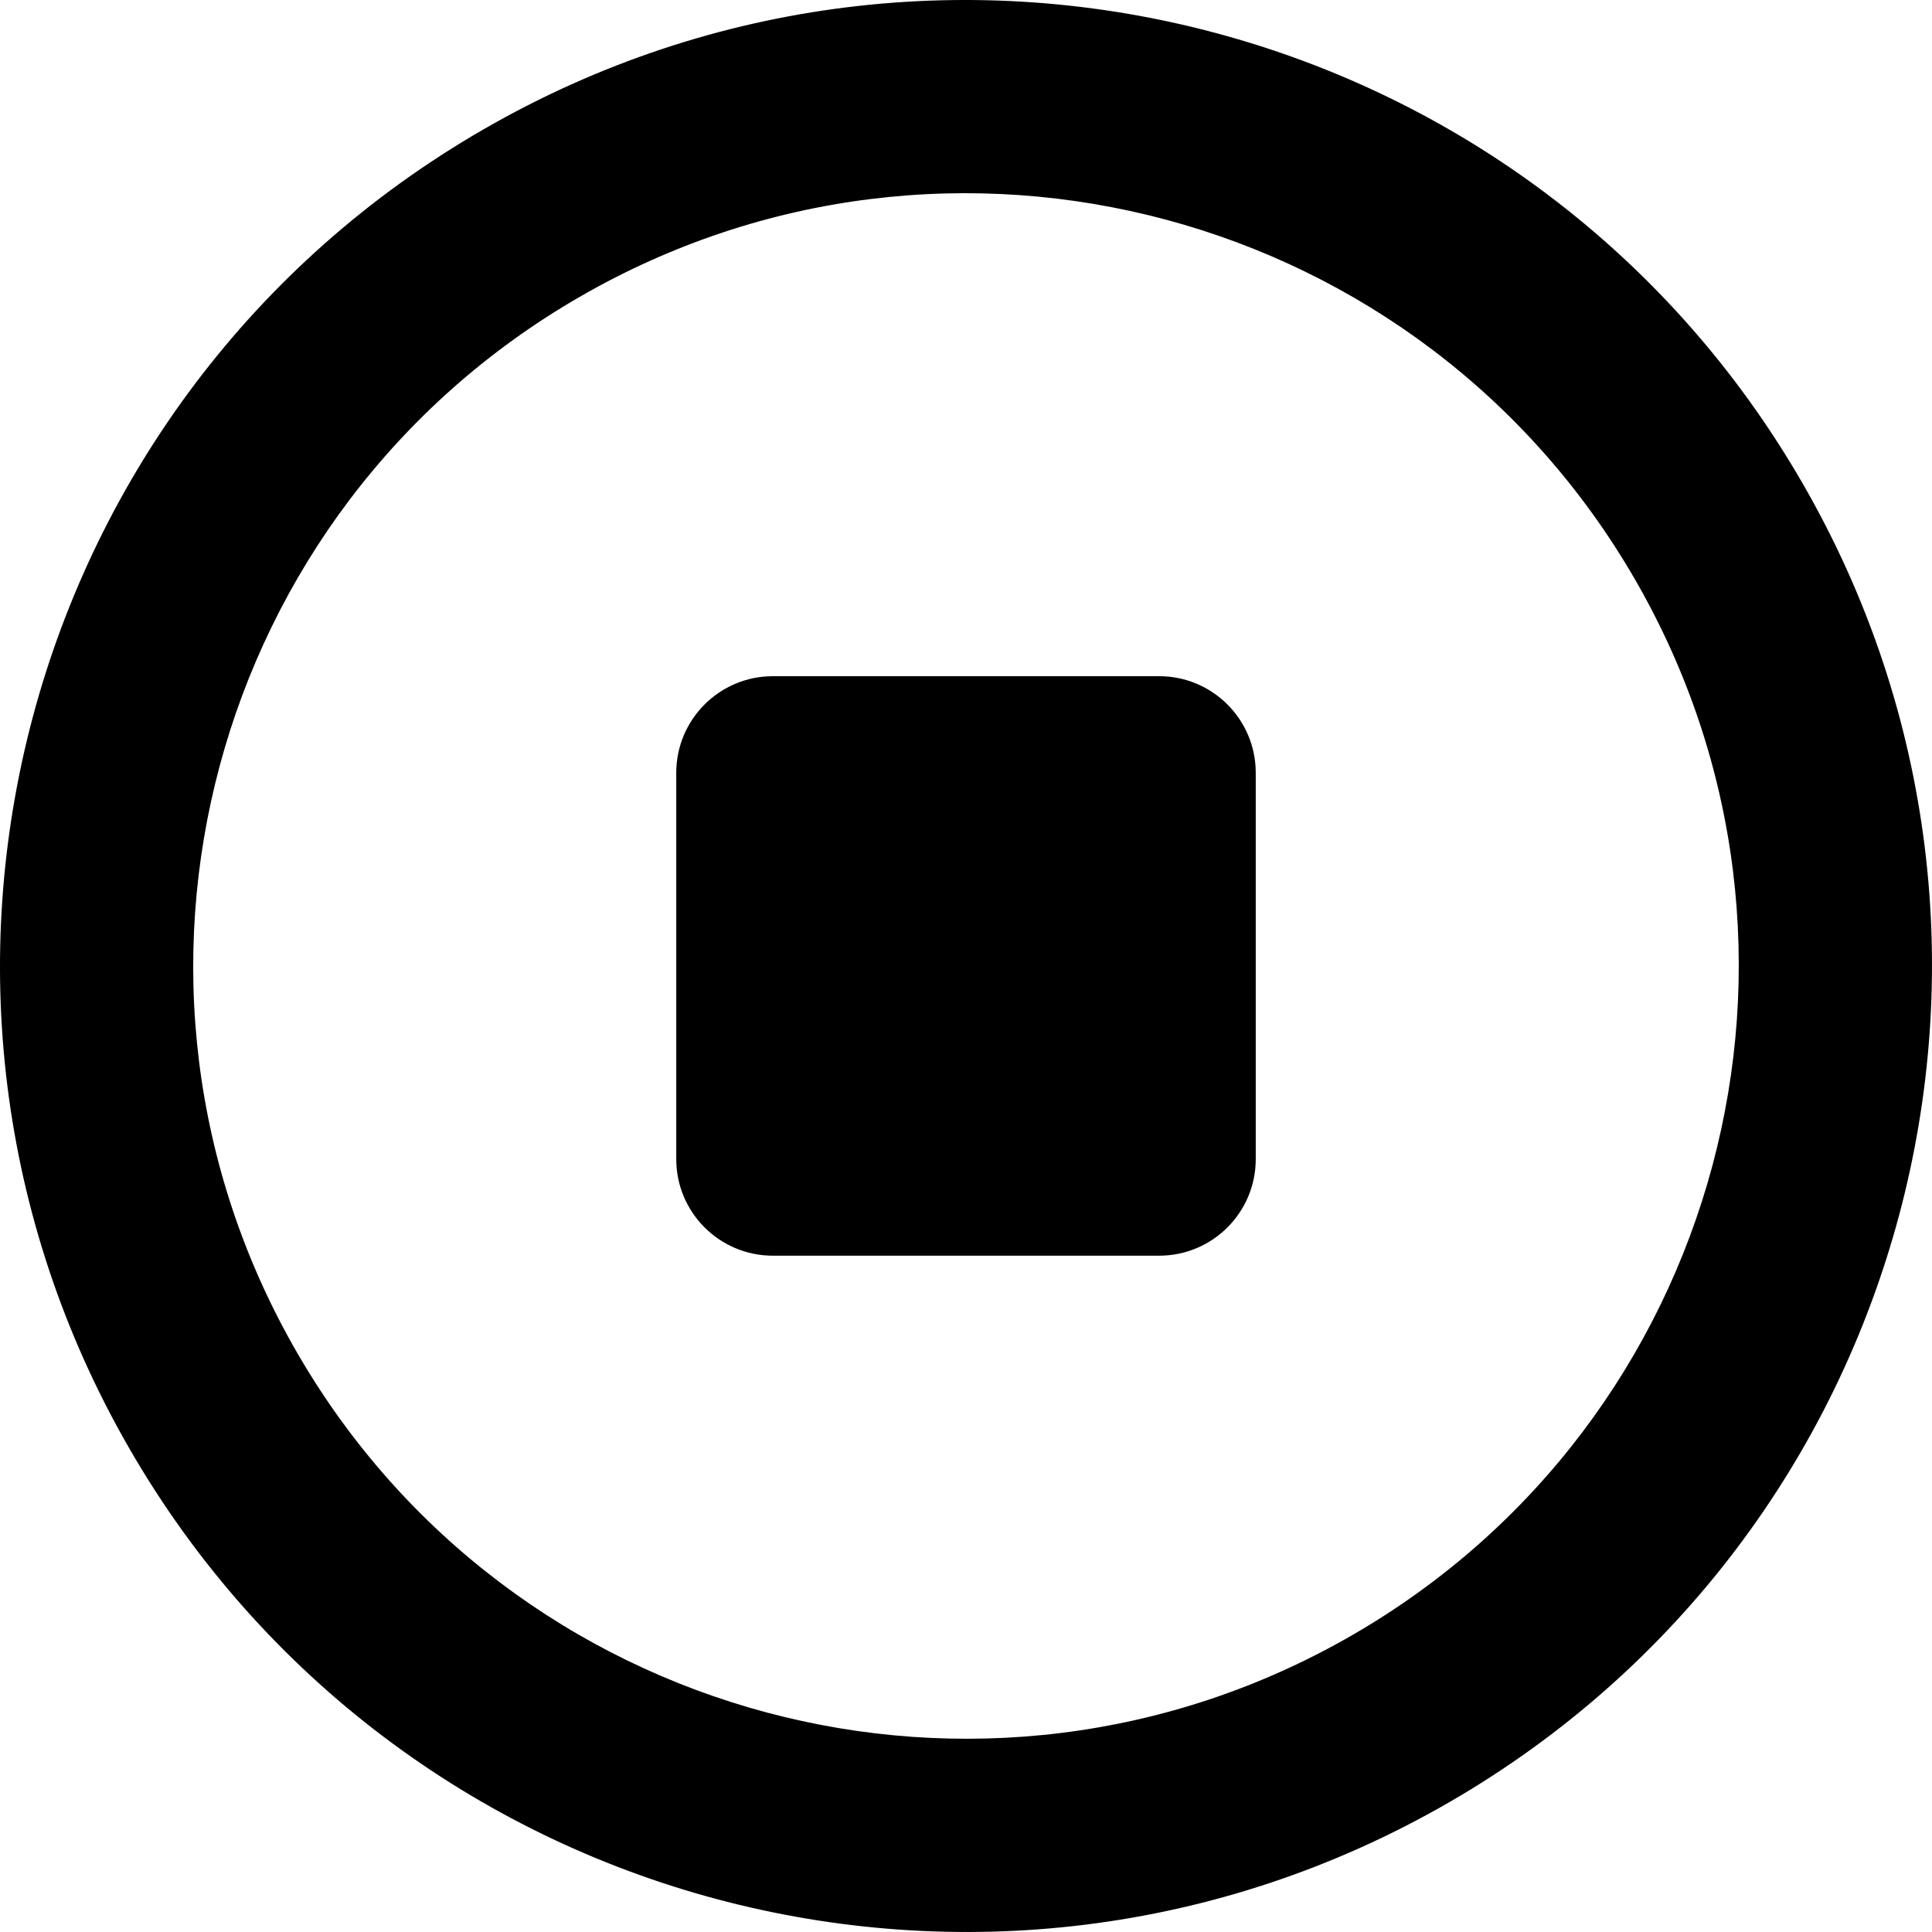
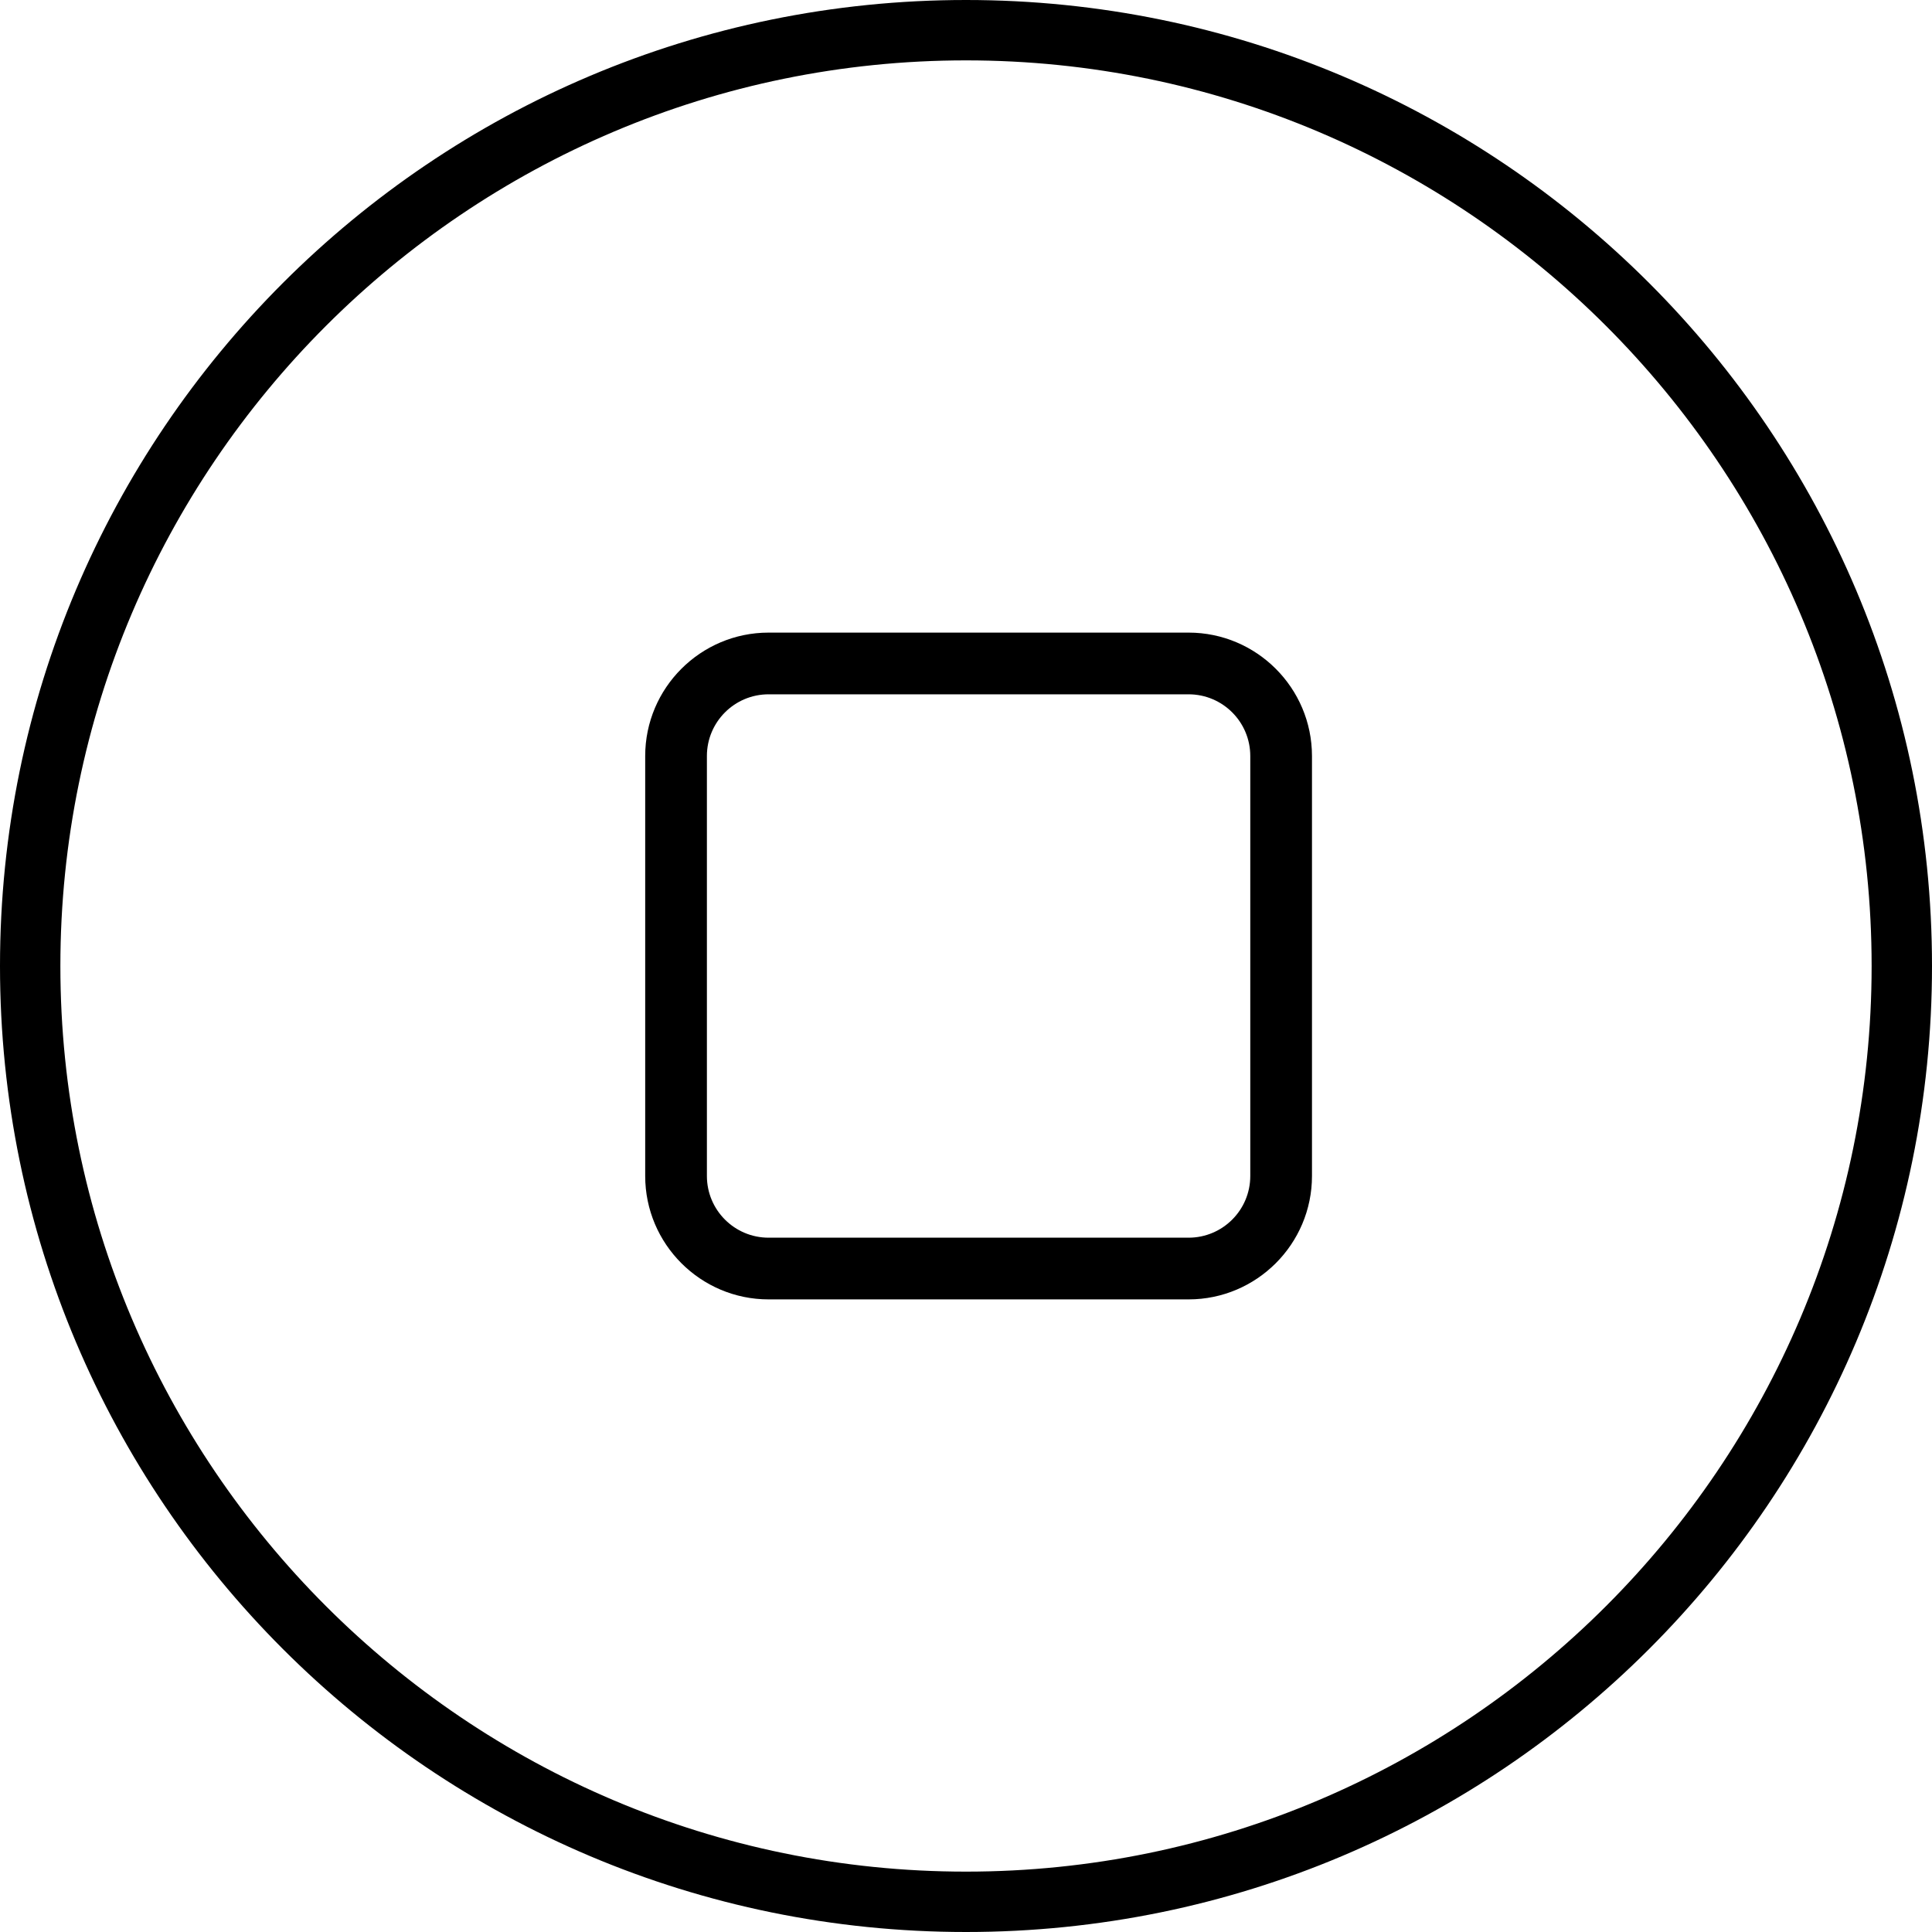
- <svg xmlns="http://www.w3.org/2000/svg" version="1.1" id="Capa_1" x="0px" y="0px" width="140.194px" height="140.194px" viewBox="0 0 140.194 140.194" style="enable-background:new 0 0 140.194 140.194;" xml:space="preserve">
-   <g>
-     <g id="_x33_57._Stop">
-       <g>
-         <path d="M130.792,35.054C111.443,1.533,68.573-9.954,35.055,9.404C1.533,28.754-9.954,71.619,9.404,105.139     c19.351,33.52,62.215,45.008,95.735,25.652C138.659,111.435,150.147,68.573,130.792,35.054z M98.13,118.649     c-26.816,15.485-61.106,6.297-76.588-20.522C6.057,71.314,15.246,37.021,42.063,21.542c26.814-15.485,61.108-6.296,76.589,20.521     C134.135,68.879,124.947,103.167,98.13,118.649z M84.113,49.068H56.081c-3.869,0-7.009,3.14-7.009,7.012v28.03     c0,3.87,3.14,7.008,7.009,7.008h28.032c3.871,0,7.009-3.138,7.009-7.008V56.08C91.122,52.205,87.984,49.068,84.113,49.068z" />
-       </g>
-     </g>
+ <svg xmlns="http://www.w3.org/2000/svg" version="1.1" id="Layer_1" x="0px" y="0px" viewBox="0 0 64 64" enable-background="new 0 0 64 64" xml:space="preserve">
+   <g id="Stop">
+     <path d="M39.373,20.956h-13.912c-2.254,0-4.088,1.834-4.088,4.088v13.912   c0,2.254,1.834,4.088,4.088,4.088h13.912c2.254,0,4.088-1.834,4.088-4.088V25.044   C43.46,22.79,41.627,20.956,39.373,20.956z M41.417,38.956   C41.417,40.085,40.501,41,39.373,41h-13.912c-1.129,0-2.044-0.915-2.044-2.044V25.044   C23.417,23.915,24.332,23,25.461,23h13.912c1.129,0,2.044,0.915,2.044,2.044V38.956z" />
+     <path d="M32,0C14.327,0,0,14.327,0,32s14.327,32,32,32s32-14.327,32-32S49.673,0,32,0z M32,62   C15.458,62,2,48.542,2,32C2,15.458,15.458,2,32,2c16.542,0,30,13.458,30,30C62,48.542,48.542,62,32,62   z" />
  </g>
  <g>
</g>
  <g>
</g>
  <g>
</g>
  <g>
</g>
  <g>
</g>
  <g>
</g>
  <g>
</g>
  <g>
</g>
  <g>
</g>
  <g>
</g>
  <g>
</g>
  <g>
</g>
  <g>
</g>
  <g>
</g>
  <g>
</g>
</svg>
